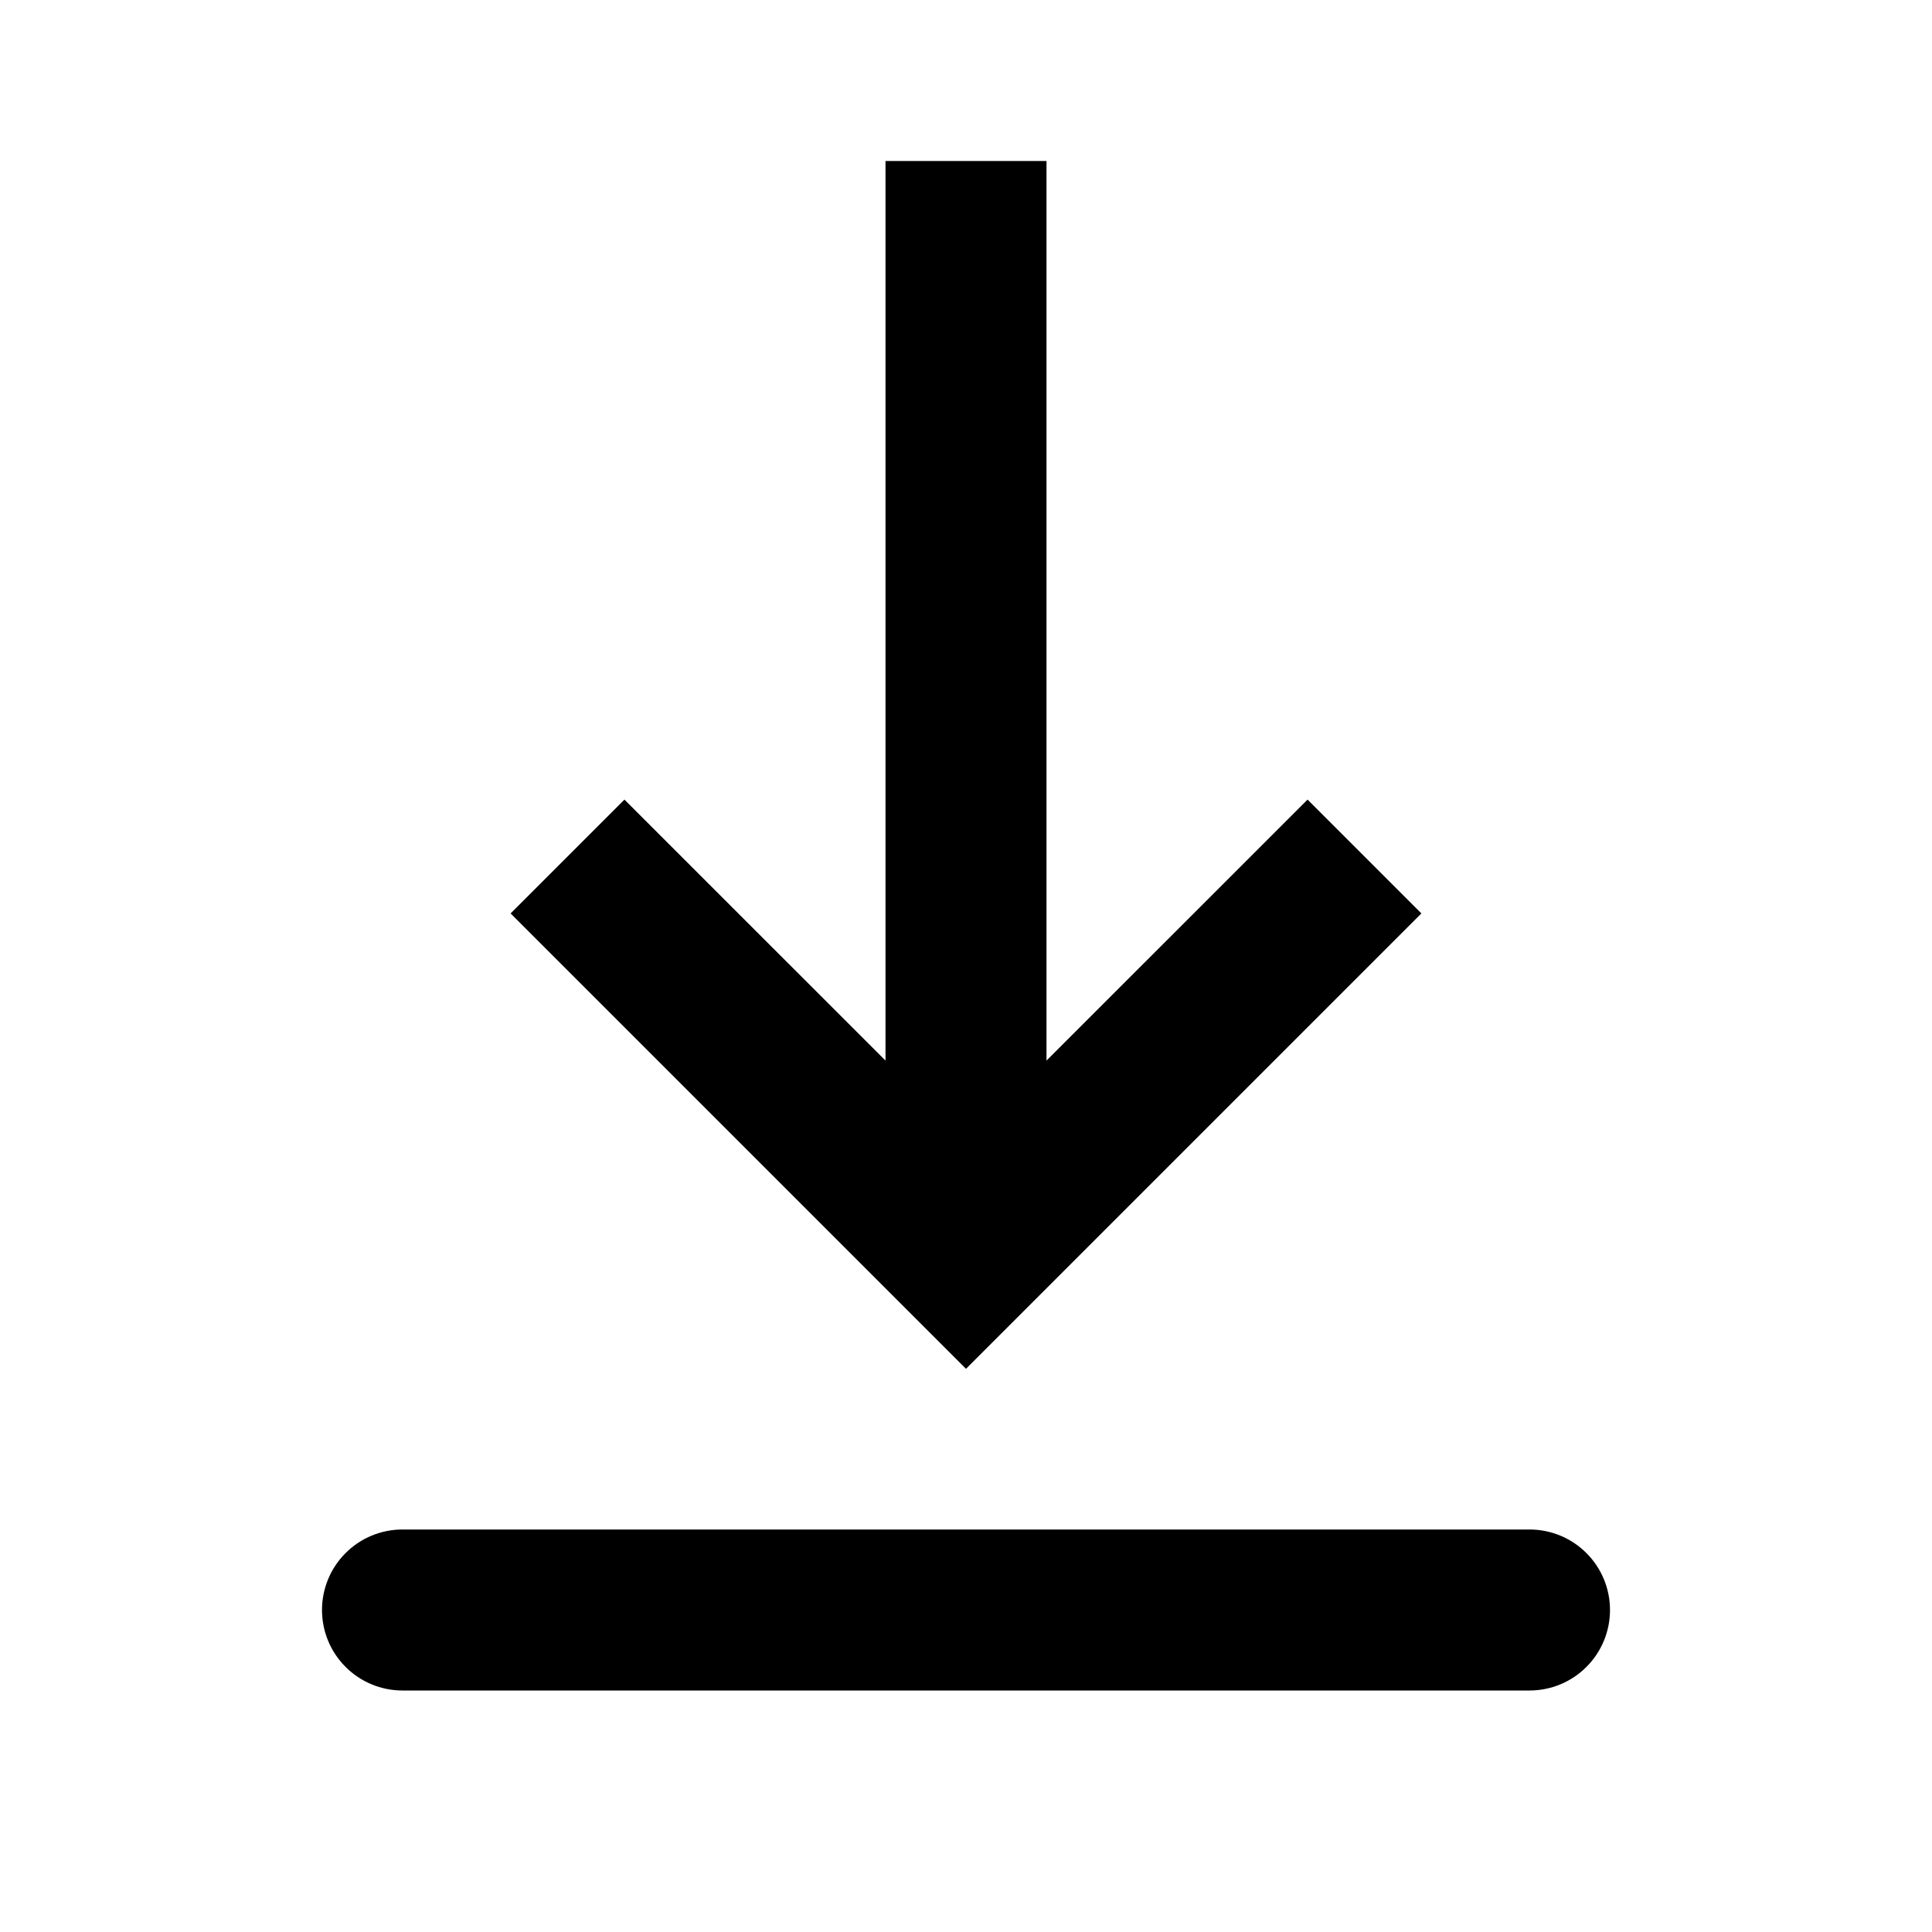
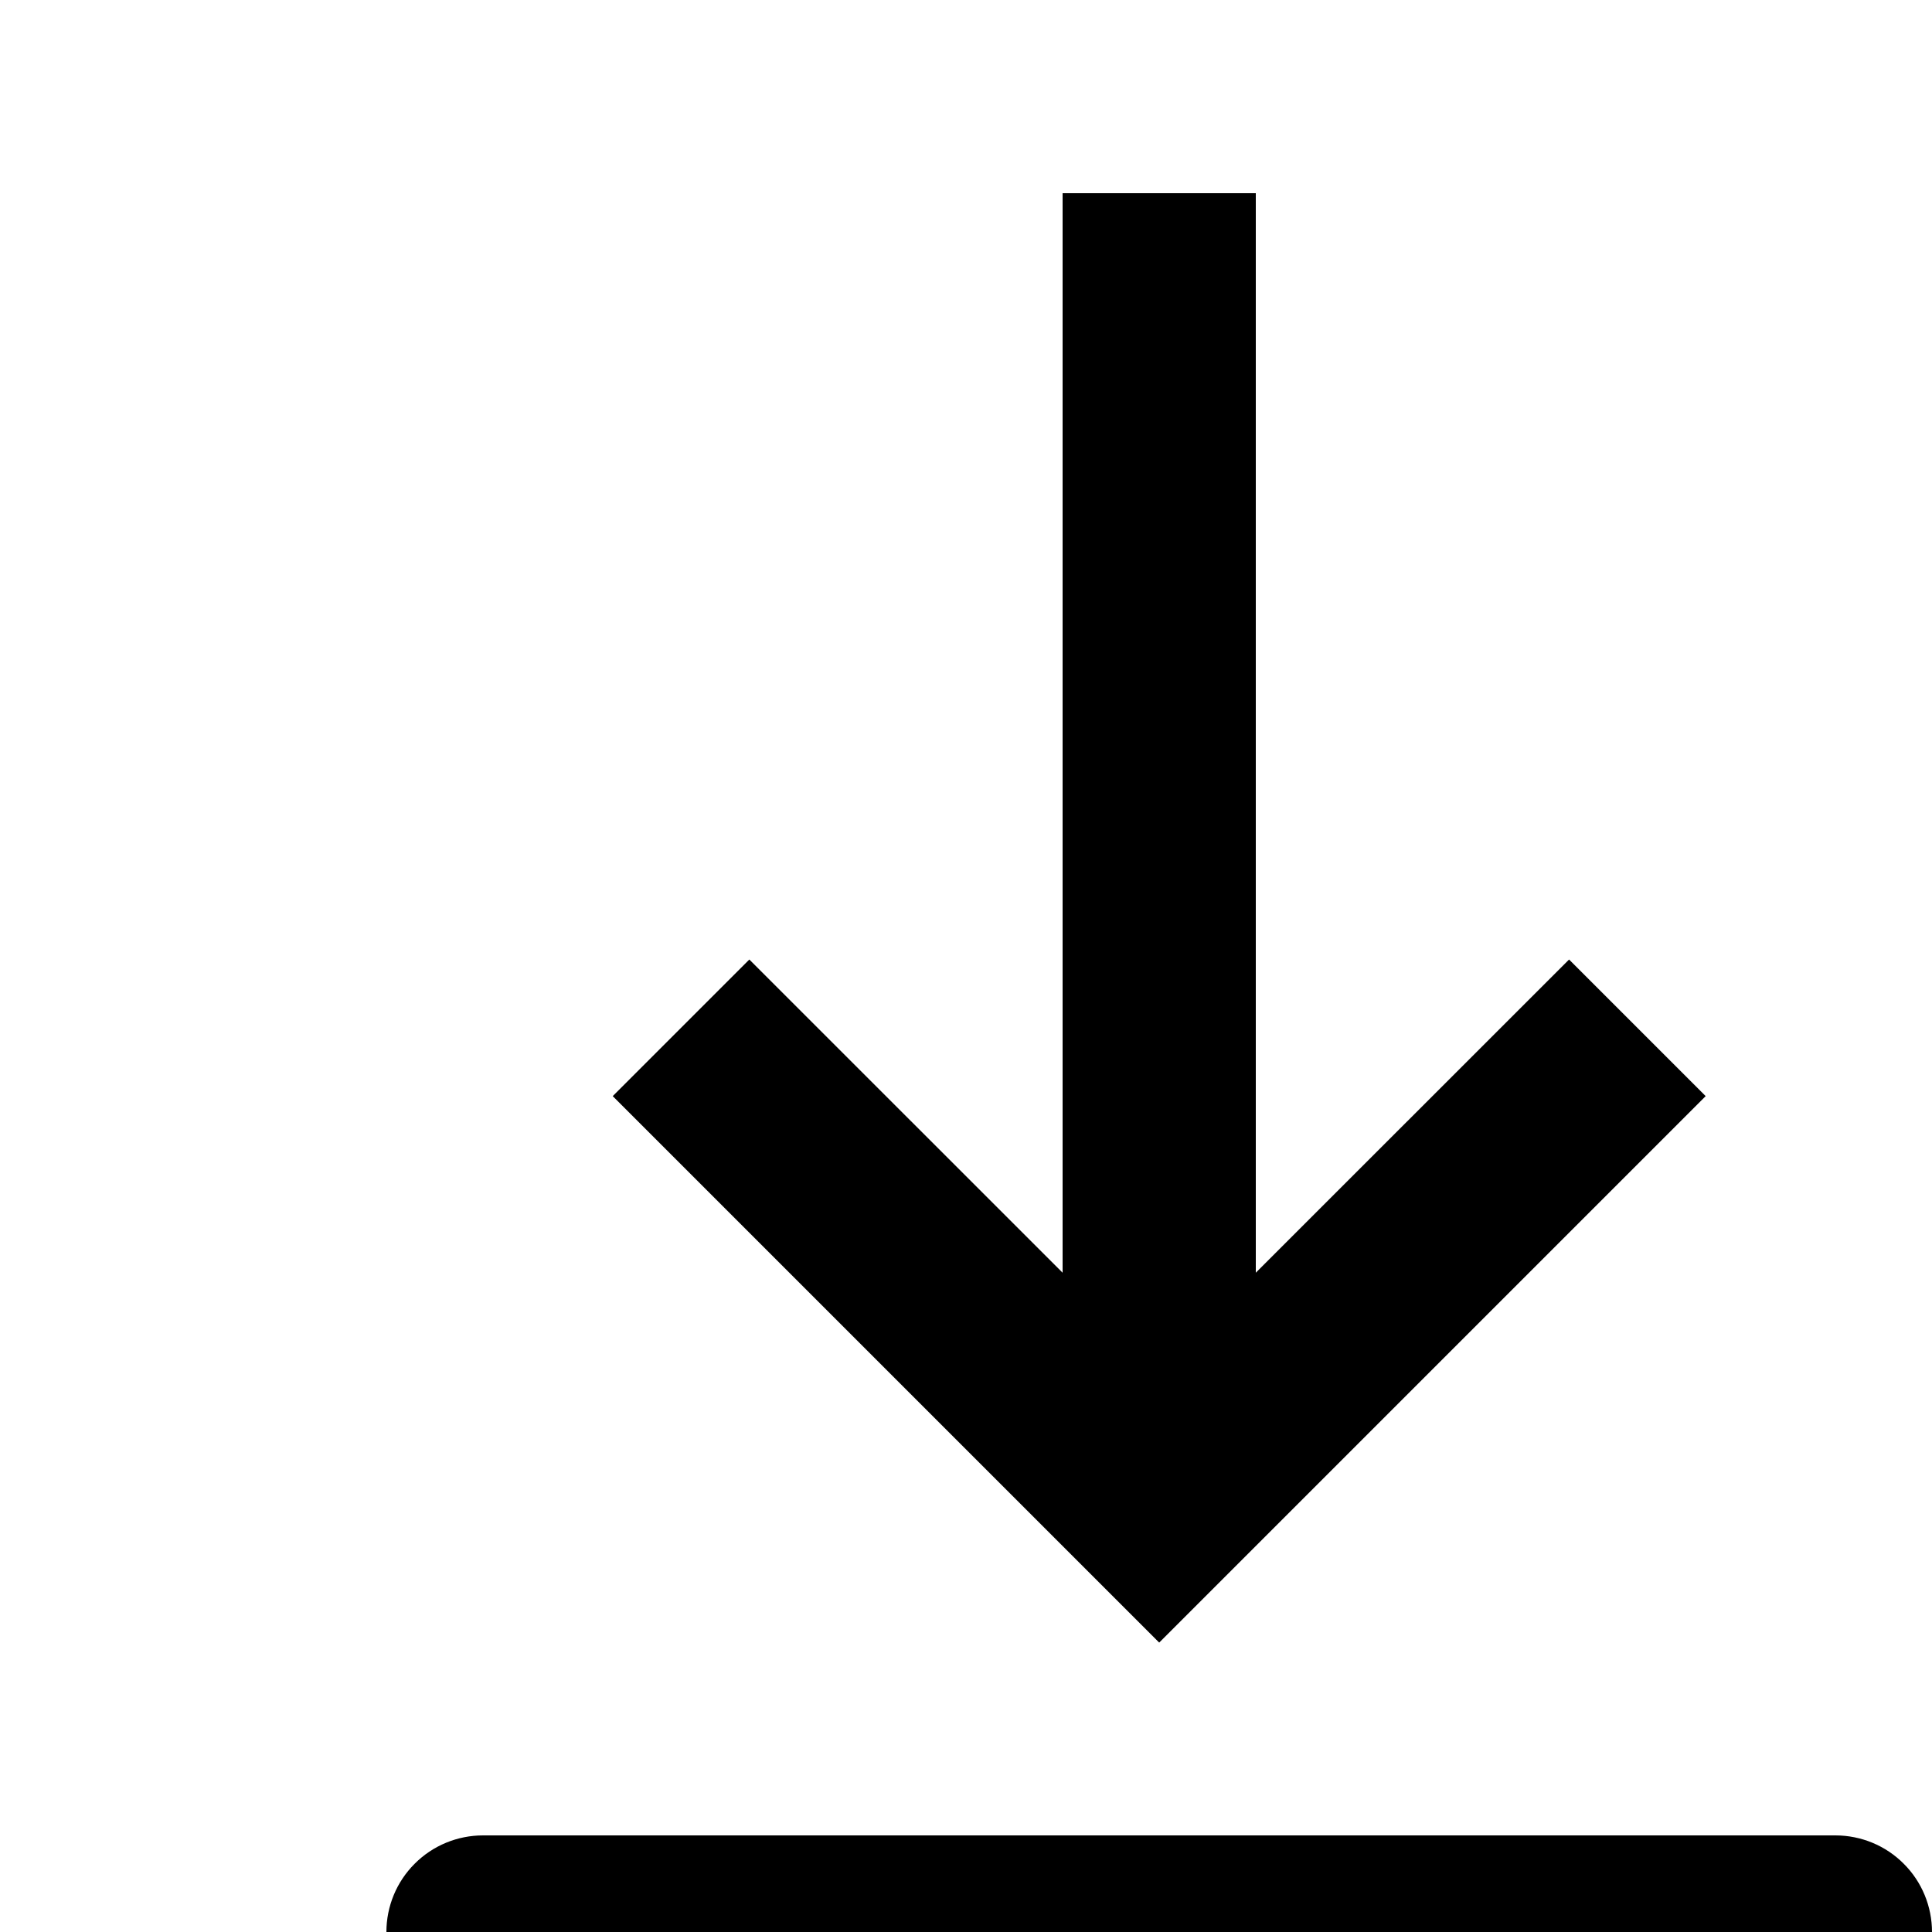
- <svg xmlns="http://www.w3.org/2000/svg" width="24" height="24" viewBox="0 0 24 24" fill="none">
+ <svg xmlns="http://www.w3.org/2000/svg" width="20" height="20" fill="none">
  <path fill-rule="evenodd" clip-rule="evenodd" d="M5 19H19C19.265 19 19.52 19.105 19.707 19.293C19.895 19.48 20 19.735 20 20C20 20.265 19.895 20.52 19.707 20.707C19.52 20.895 19.265 21 19 21H5C4.735 21 4.48 20.895 4.293 20.707C4.105 20.52 4 20.265 4 20C4 19.735 4.105 19.48 4.293 19.293C4.48 19.105 4.735 19 5 19ZM13 13.175L16.243 9.933L17.657 11.347L12 17.004L6.343 11.347L7.757 9.933L11 13.175V2H13V13.175Z" fill="currentColor" />
</svg>
